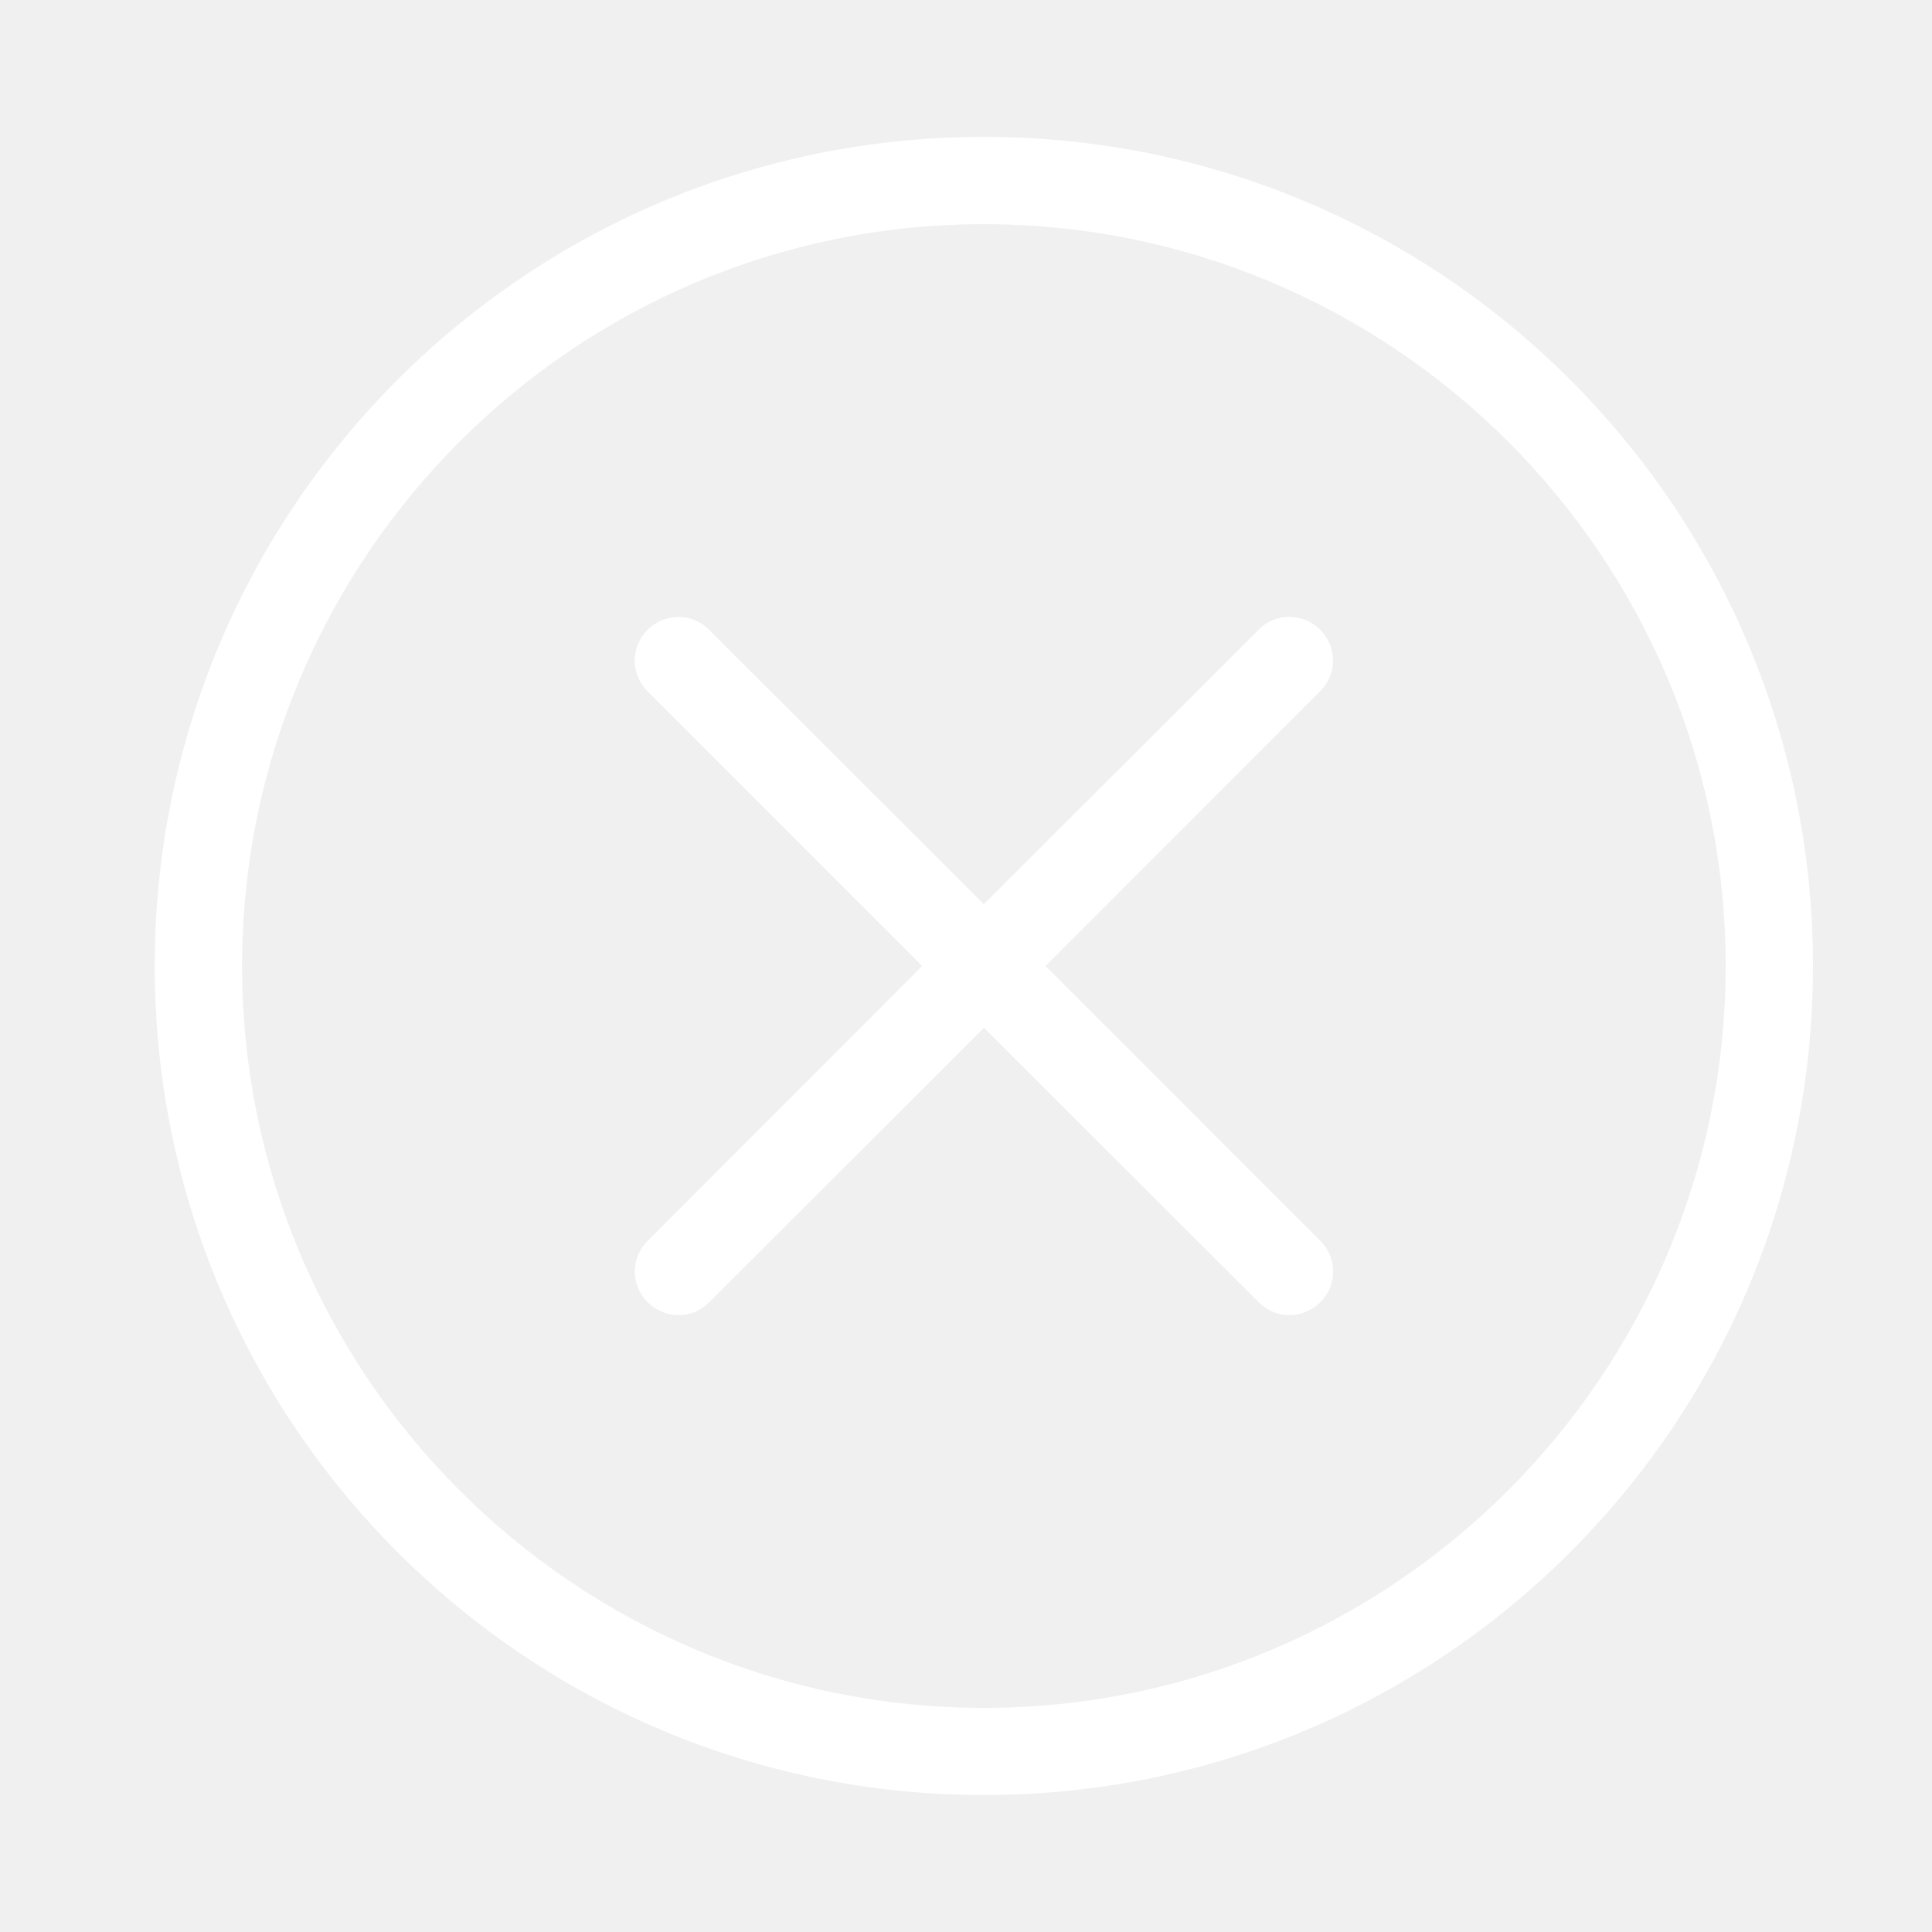
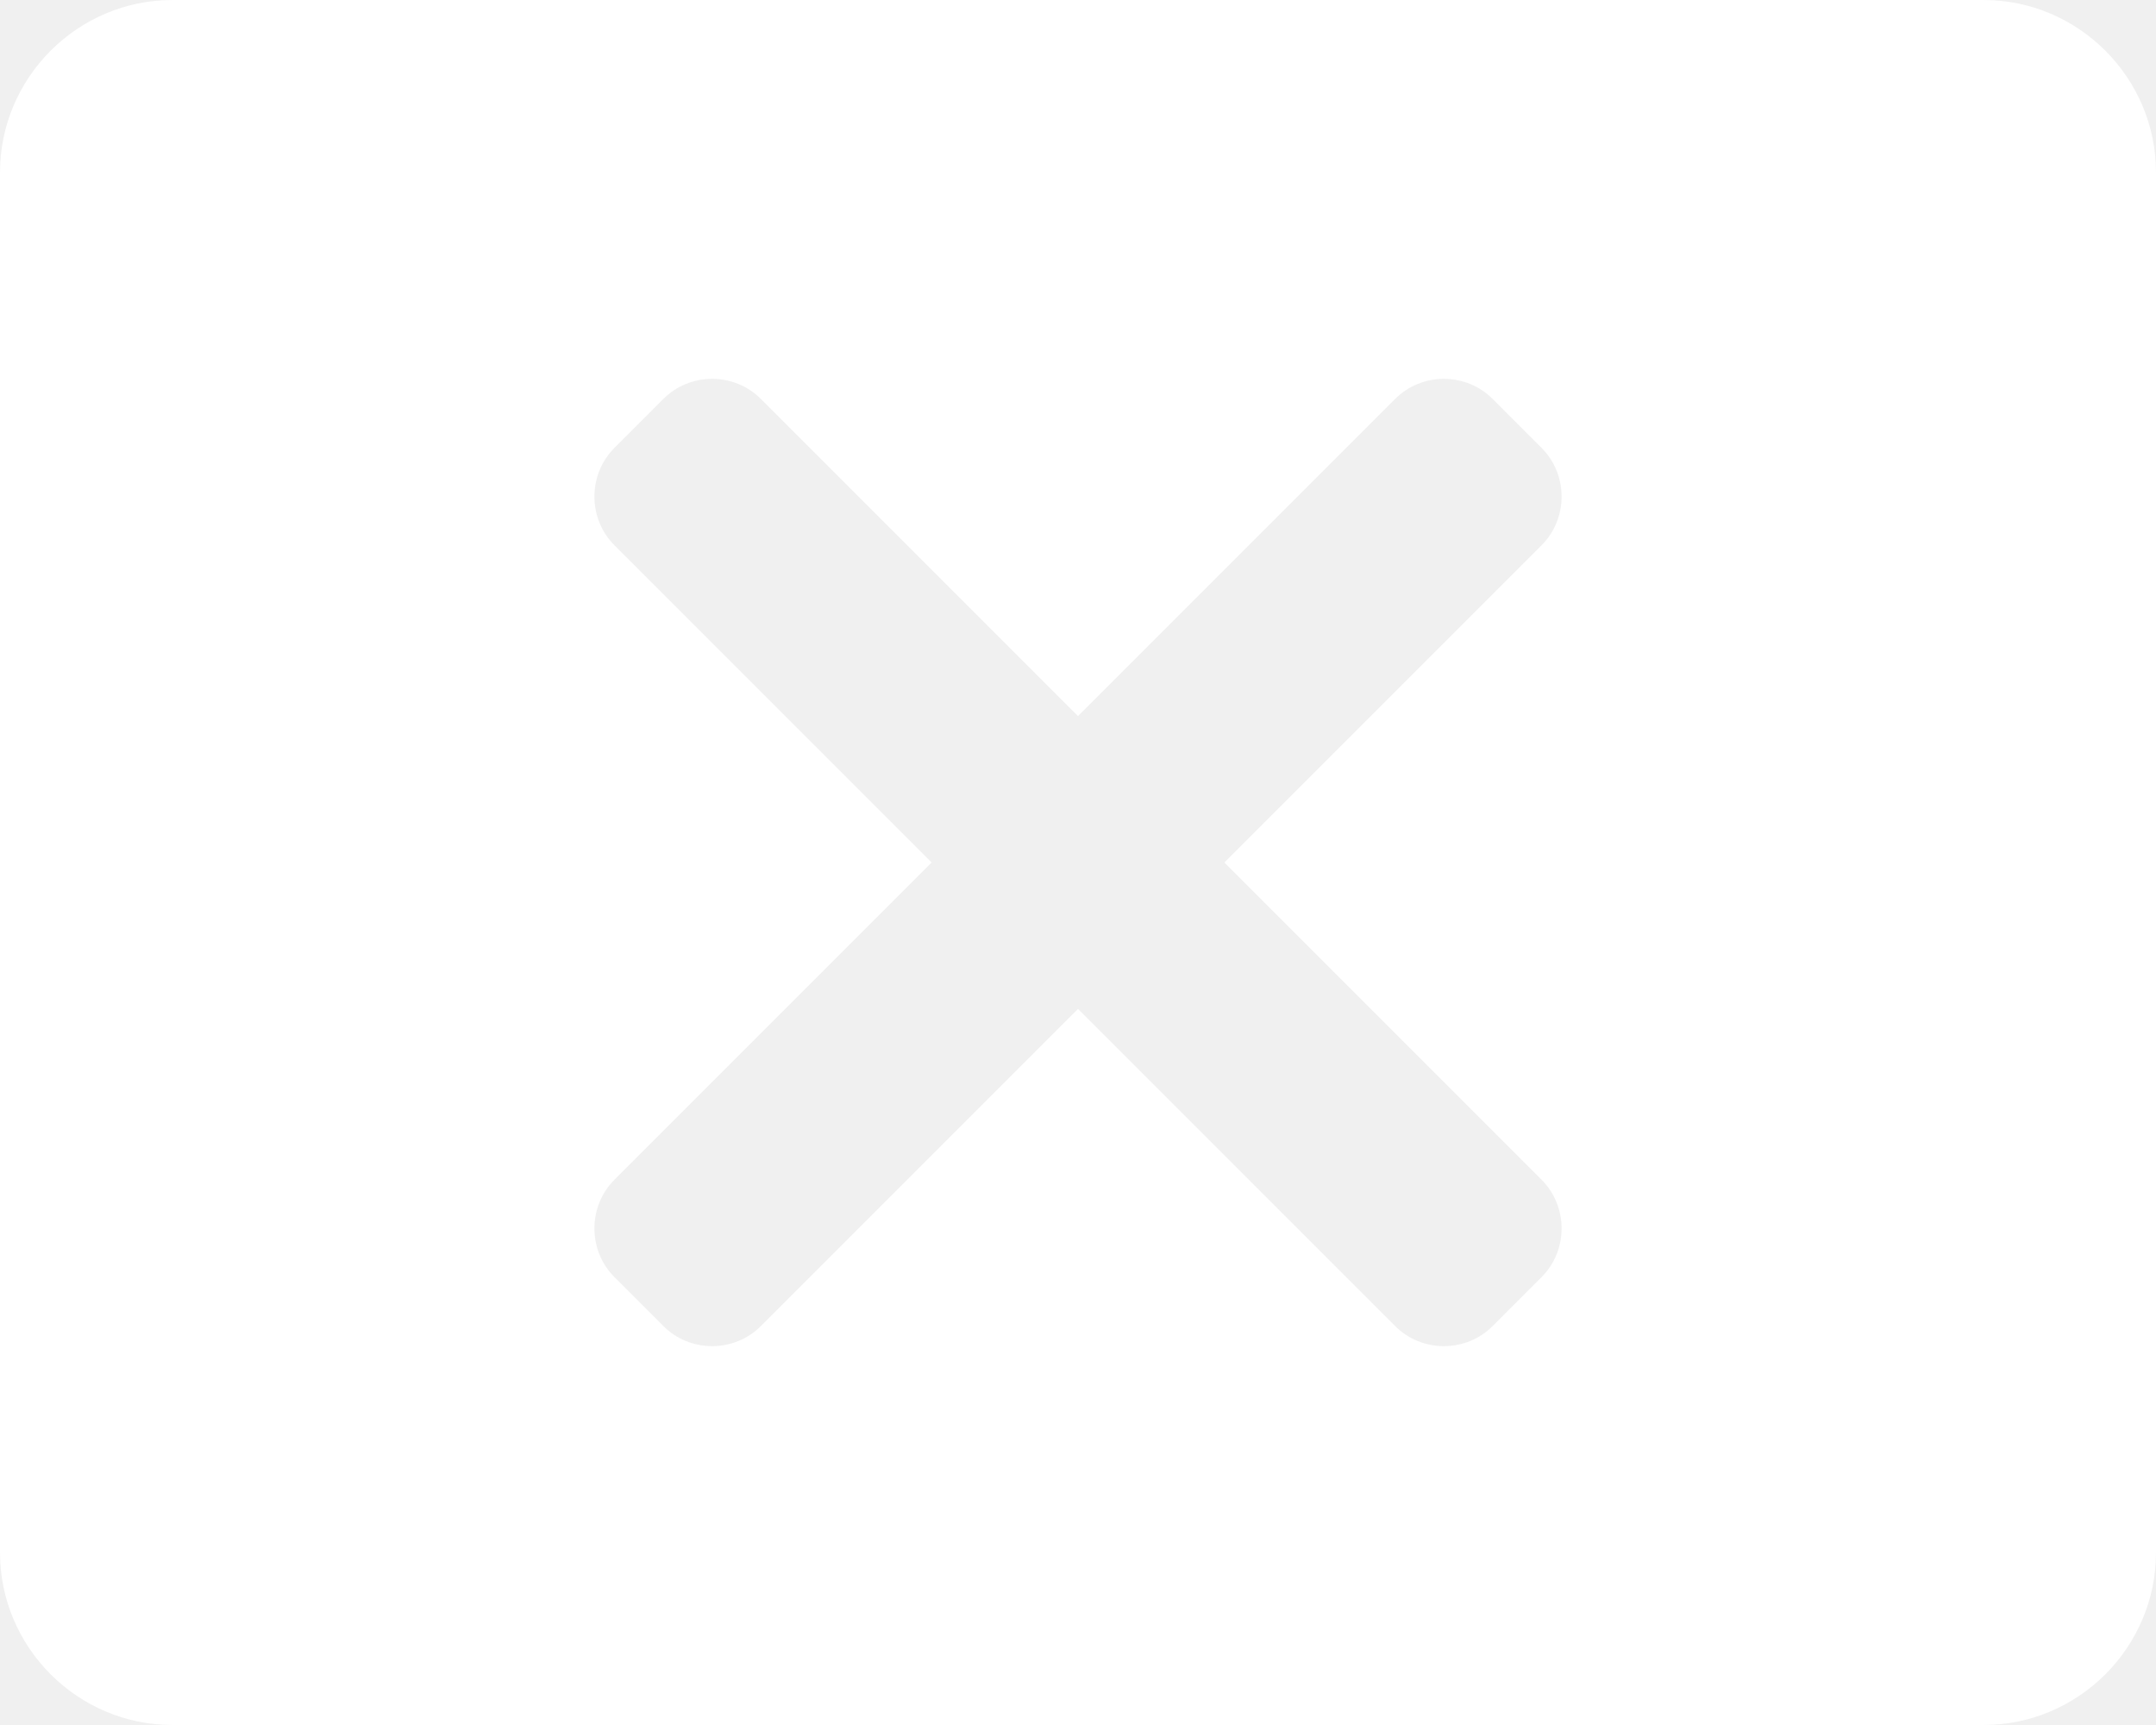
- <svg class="svg-icon" viewBox="0 0 20 20">
-   <path style="fill:#FFFFFF" d="M10.185,1.417c-4.741,0-8.583,3.842-8.583,8.583c0,4.74,3.842,8.582,8.583,8.582S18.768,14.74,18.768,10C18.768,5.259,14.926,1.417,10.185,1.417 M10.185,17.68c-4.235,0-7.679-3.445-7.679-7.68c0-4.235,3.444-7.679,7.679-7.679S17.864,5.765,17.864,10C17.864,14.234,14.42,17.68,10.185,17.68 M10.824,10l2.842-2.844c0.178-0.176,0.178-0.46,0-0.637c-0.177-0.178-0.461-0.178-0.637,0l-2.844,2.841L7.341,6.52c-0.176-0.178-0.46-0.178-0.637,0c-0.178,0.176-0.178,0.461,0,0.637L9.546,10l-2.841,2.844c-0.178,0.176-0.178,0.461,0,0.637c0.178,0.178,0.459,0.178,0.637,0l2.844-2.841l2.844,2.841c0.178,0.178,0.459,0.178,0.637,0c0.178-0.176,0.178-0.461,0-0.637L10.824,10z" />
+ <svg xmlns="http://www.w3.org/2000/svg" version="1.1" id="Layer_1" x="0px" y="0px" viewBox="0 0 100 80" style="enable-background:new 0 0 100 80;" xml:space="preserve">
+   <style type="text/css">
+ 	.st0{fill:#FFFFFF;}
+ </style>
+   <path class="st0" d="M92,0H8C3.6,0,0,3.6,0,8v64c0,4.4,3.6,8,8,8h84c4.4,0,8-3.6,8-8V8C100,3.6,96.4,0,92,0z M71.5,54.71  c1.24,1.24,1.24,3.28,0,4.52l-2.27,2.27c-1.24,1.24-3.28,1.24-4.52,0L50,46.79L35.29,61.5c-1.24,1.24-3.28,1.24-4.52,0l-2.27-2.27  c-1.24-1.24-1.24-3.28,0-4.52L43.21,40L28.5,25.29c-1.24-1.24-1.24-3.28,0-4.52l2.27-2.27c1.24-1.24,3.28-1.24,4.52,0L50,33.21  L64.71,18.5c1.24-1.24,3.28-1.24,4.52,0l2.27,2.27c1.24,1.24,1.24,3.28,0,4.52L56.79,40L71.5,54.71z" />
</svg>
